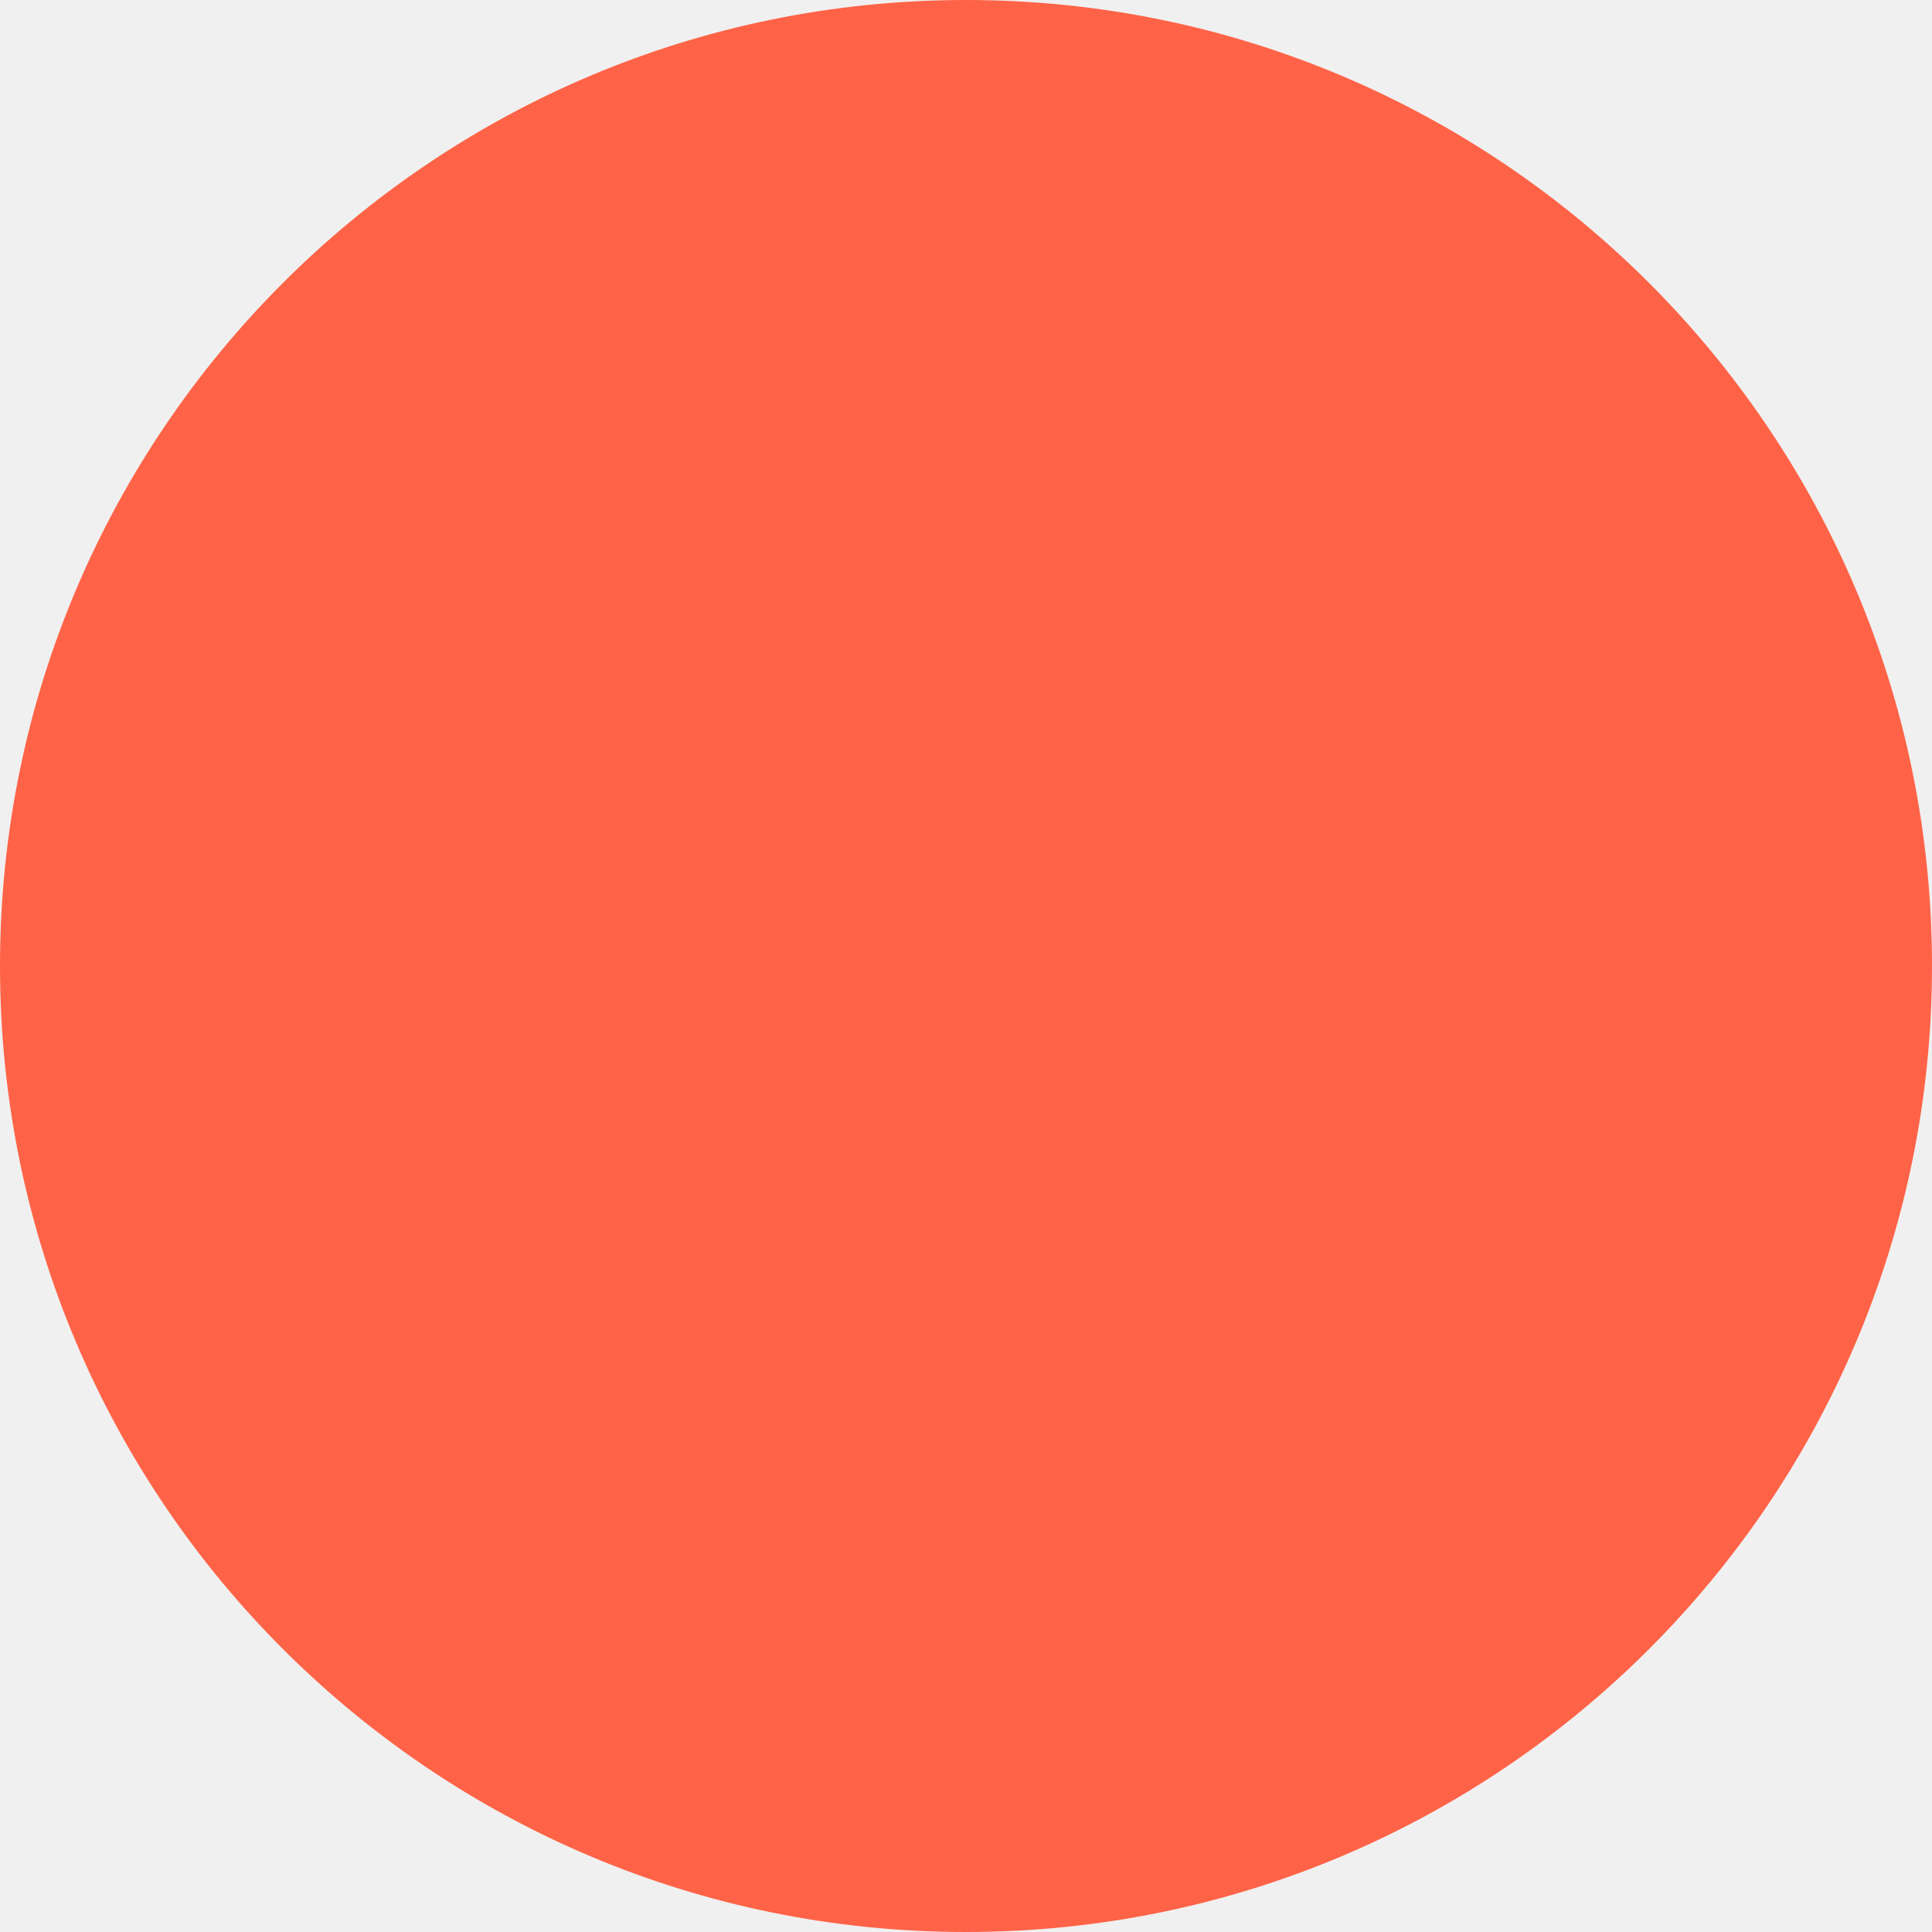
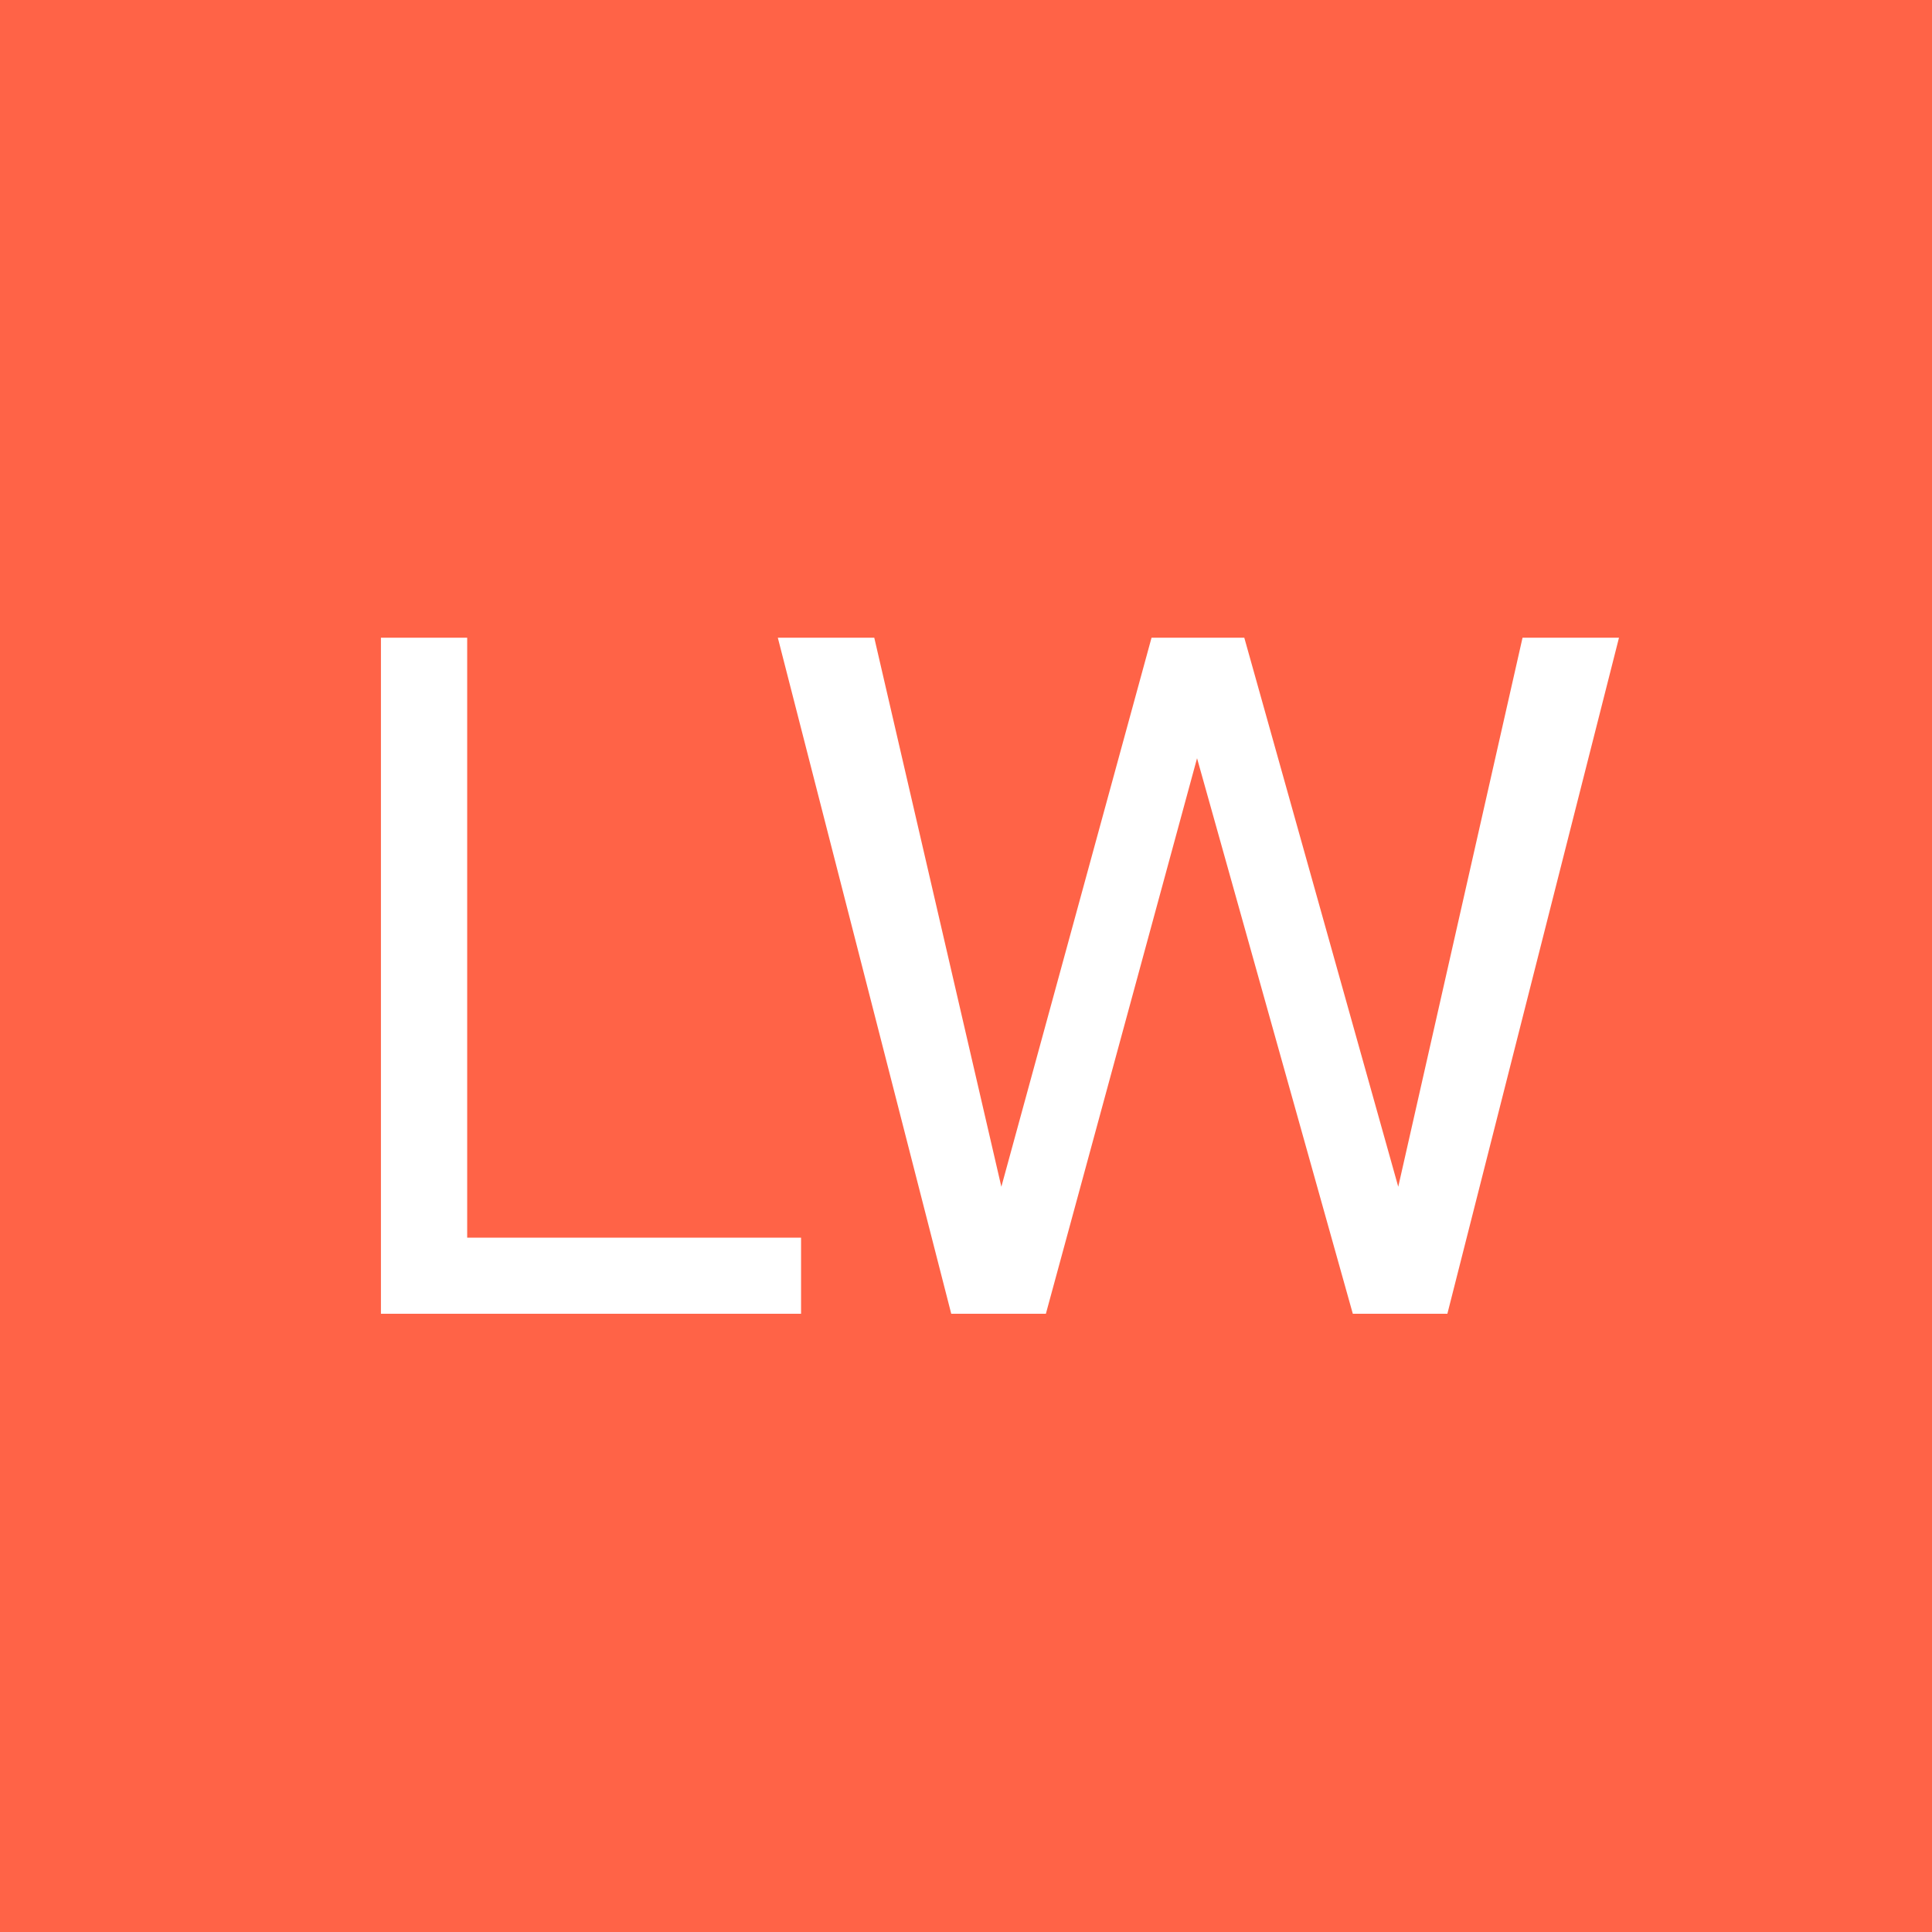
<svg xmlns="http://www.w3.org/2000/svg" width="400px" height="400px" viewBox="0 0 400 400" version="1.1">
  <g id="Page-1" stroke="none" stroke-width="1" fill="none" fill-rule="evenodd">
-     <rect id="Rectangle" fill="#FF6347" x="0" y="0" width="400" height="400" rx="200" />
+     <rect id="Rectangle" fill="#FF6347" x="0" y="0" width="400" height="400" />
+     <text id="LW" font-family="HelveticaNeue, Helvetica Neue" font-size="192" font-weight="normal" fill="#FFFFFF">
+       <tspan x="63.508" y="272">LW</tspan>
+     </text>
  </g>
</svg>
